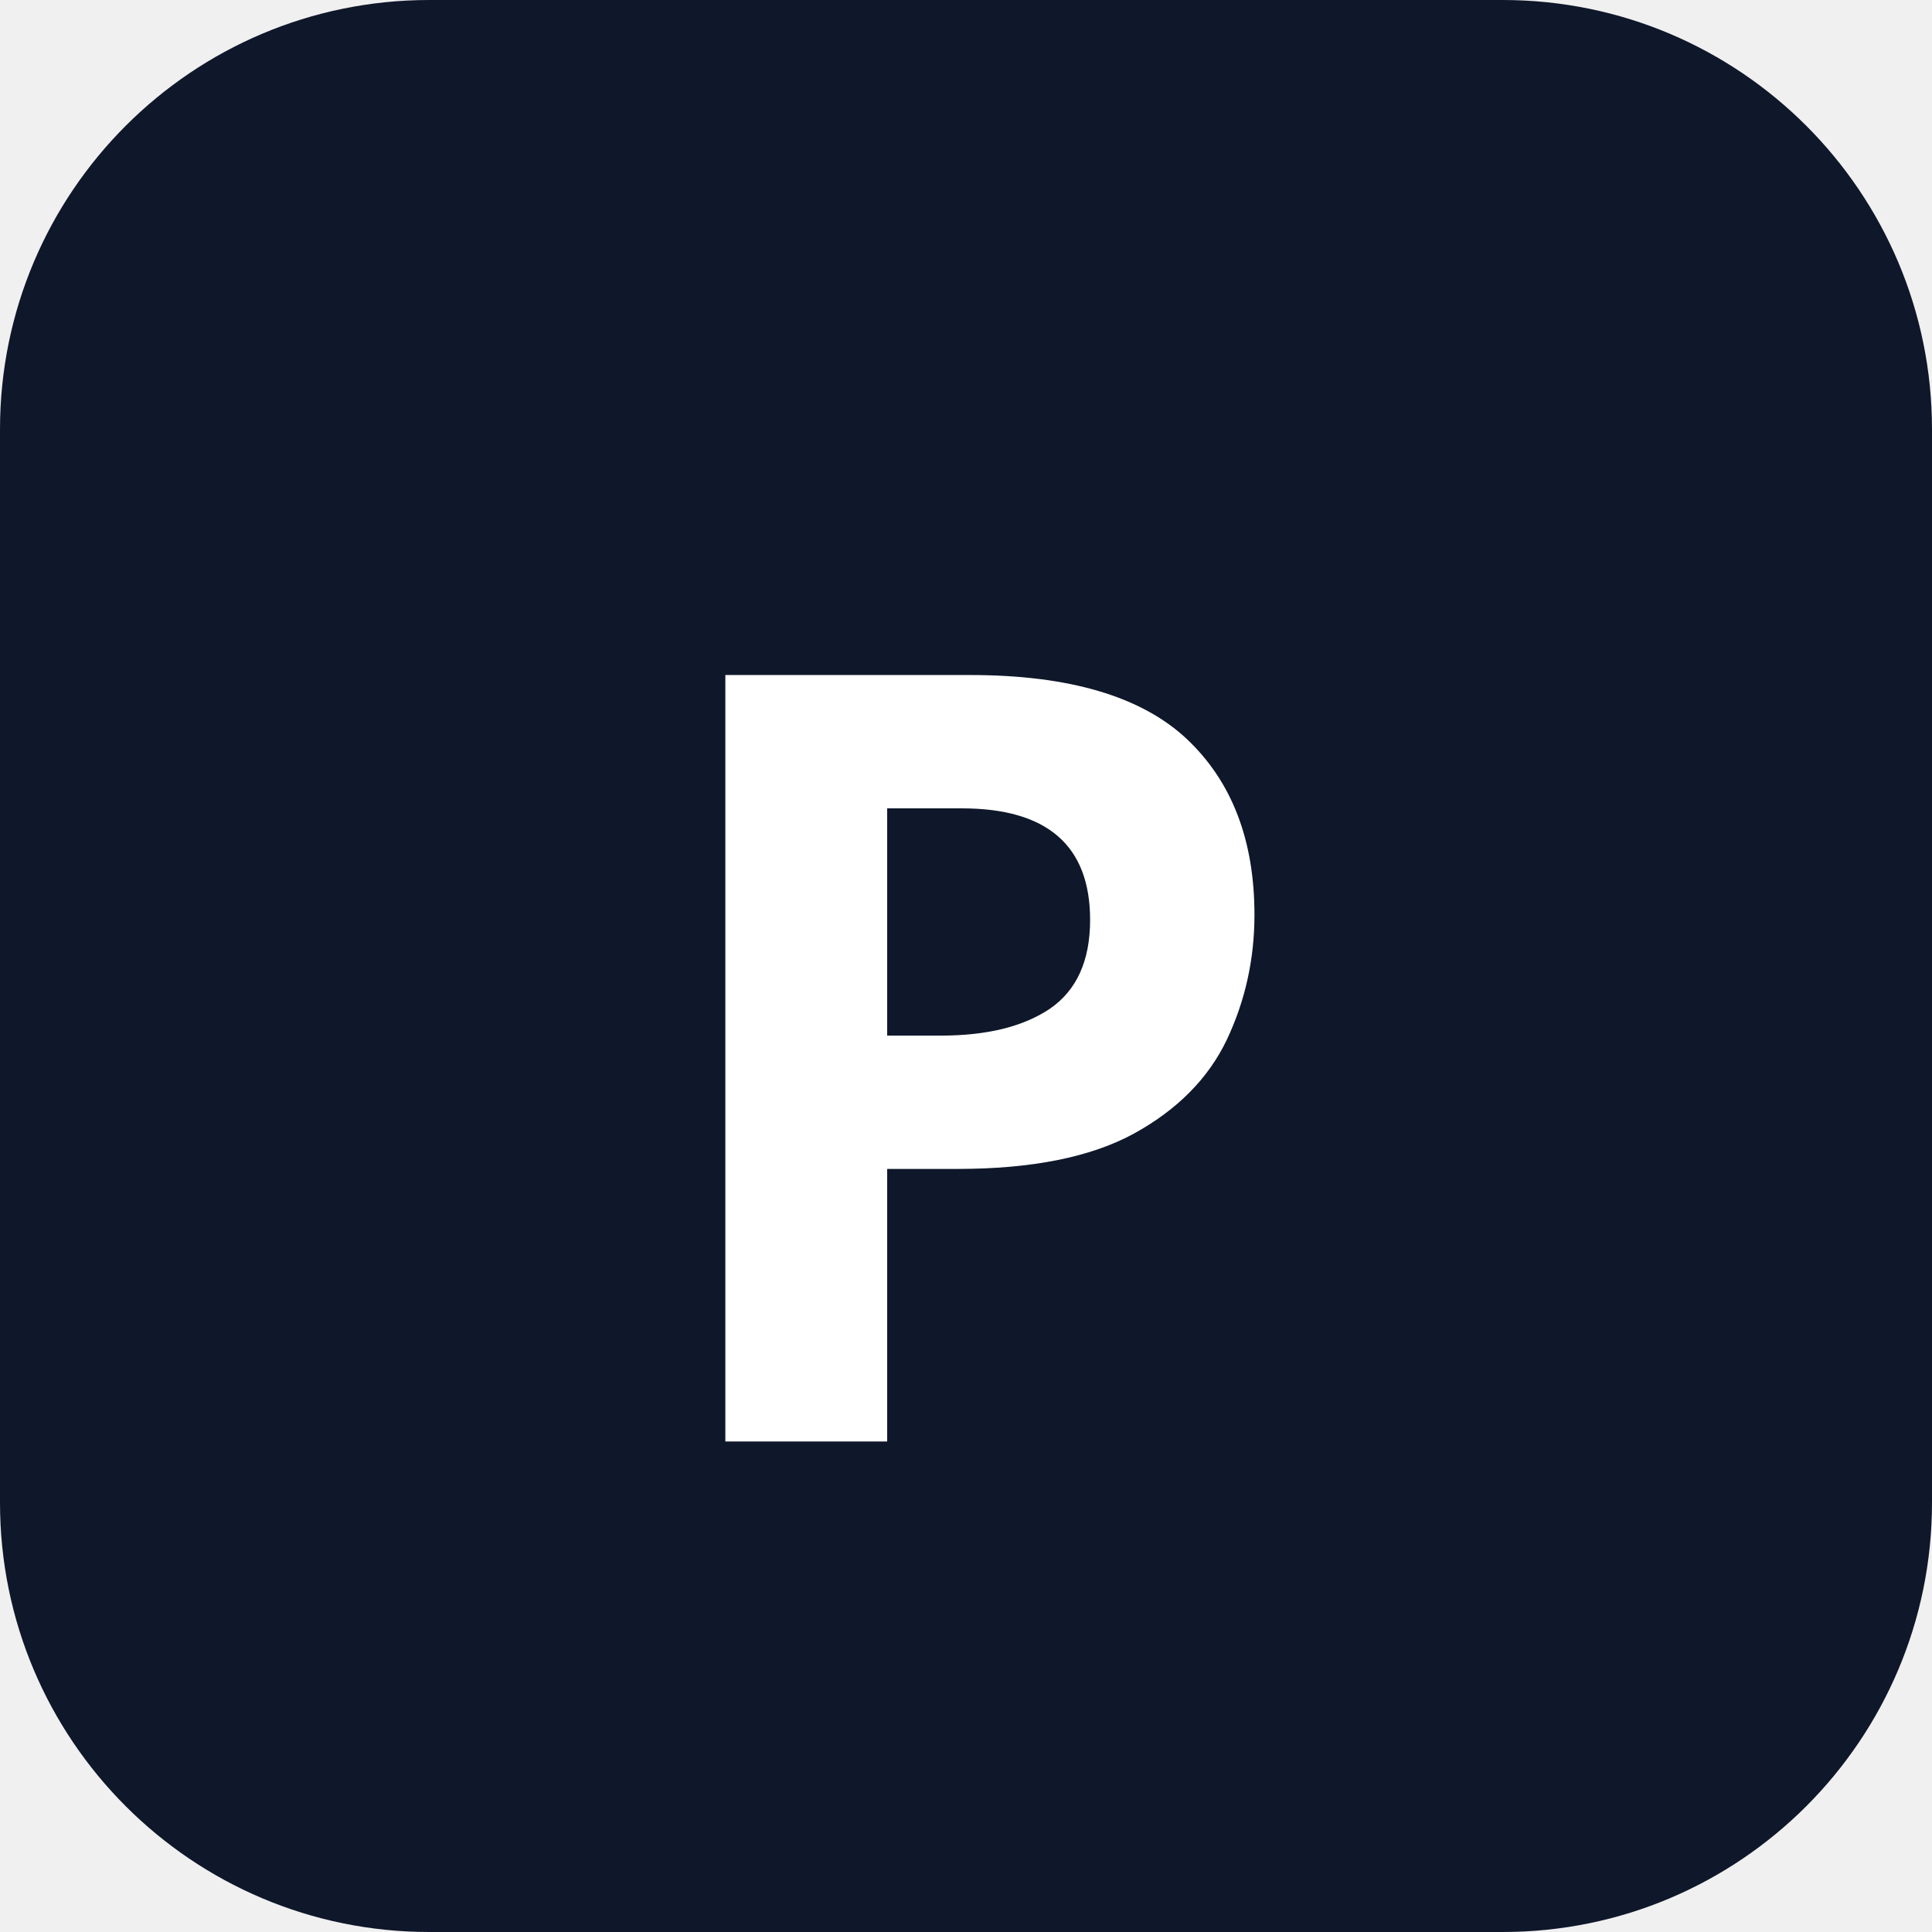
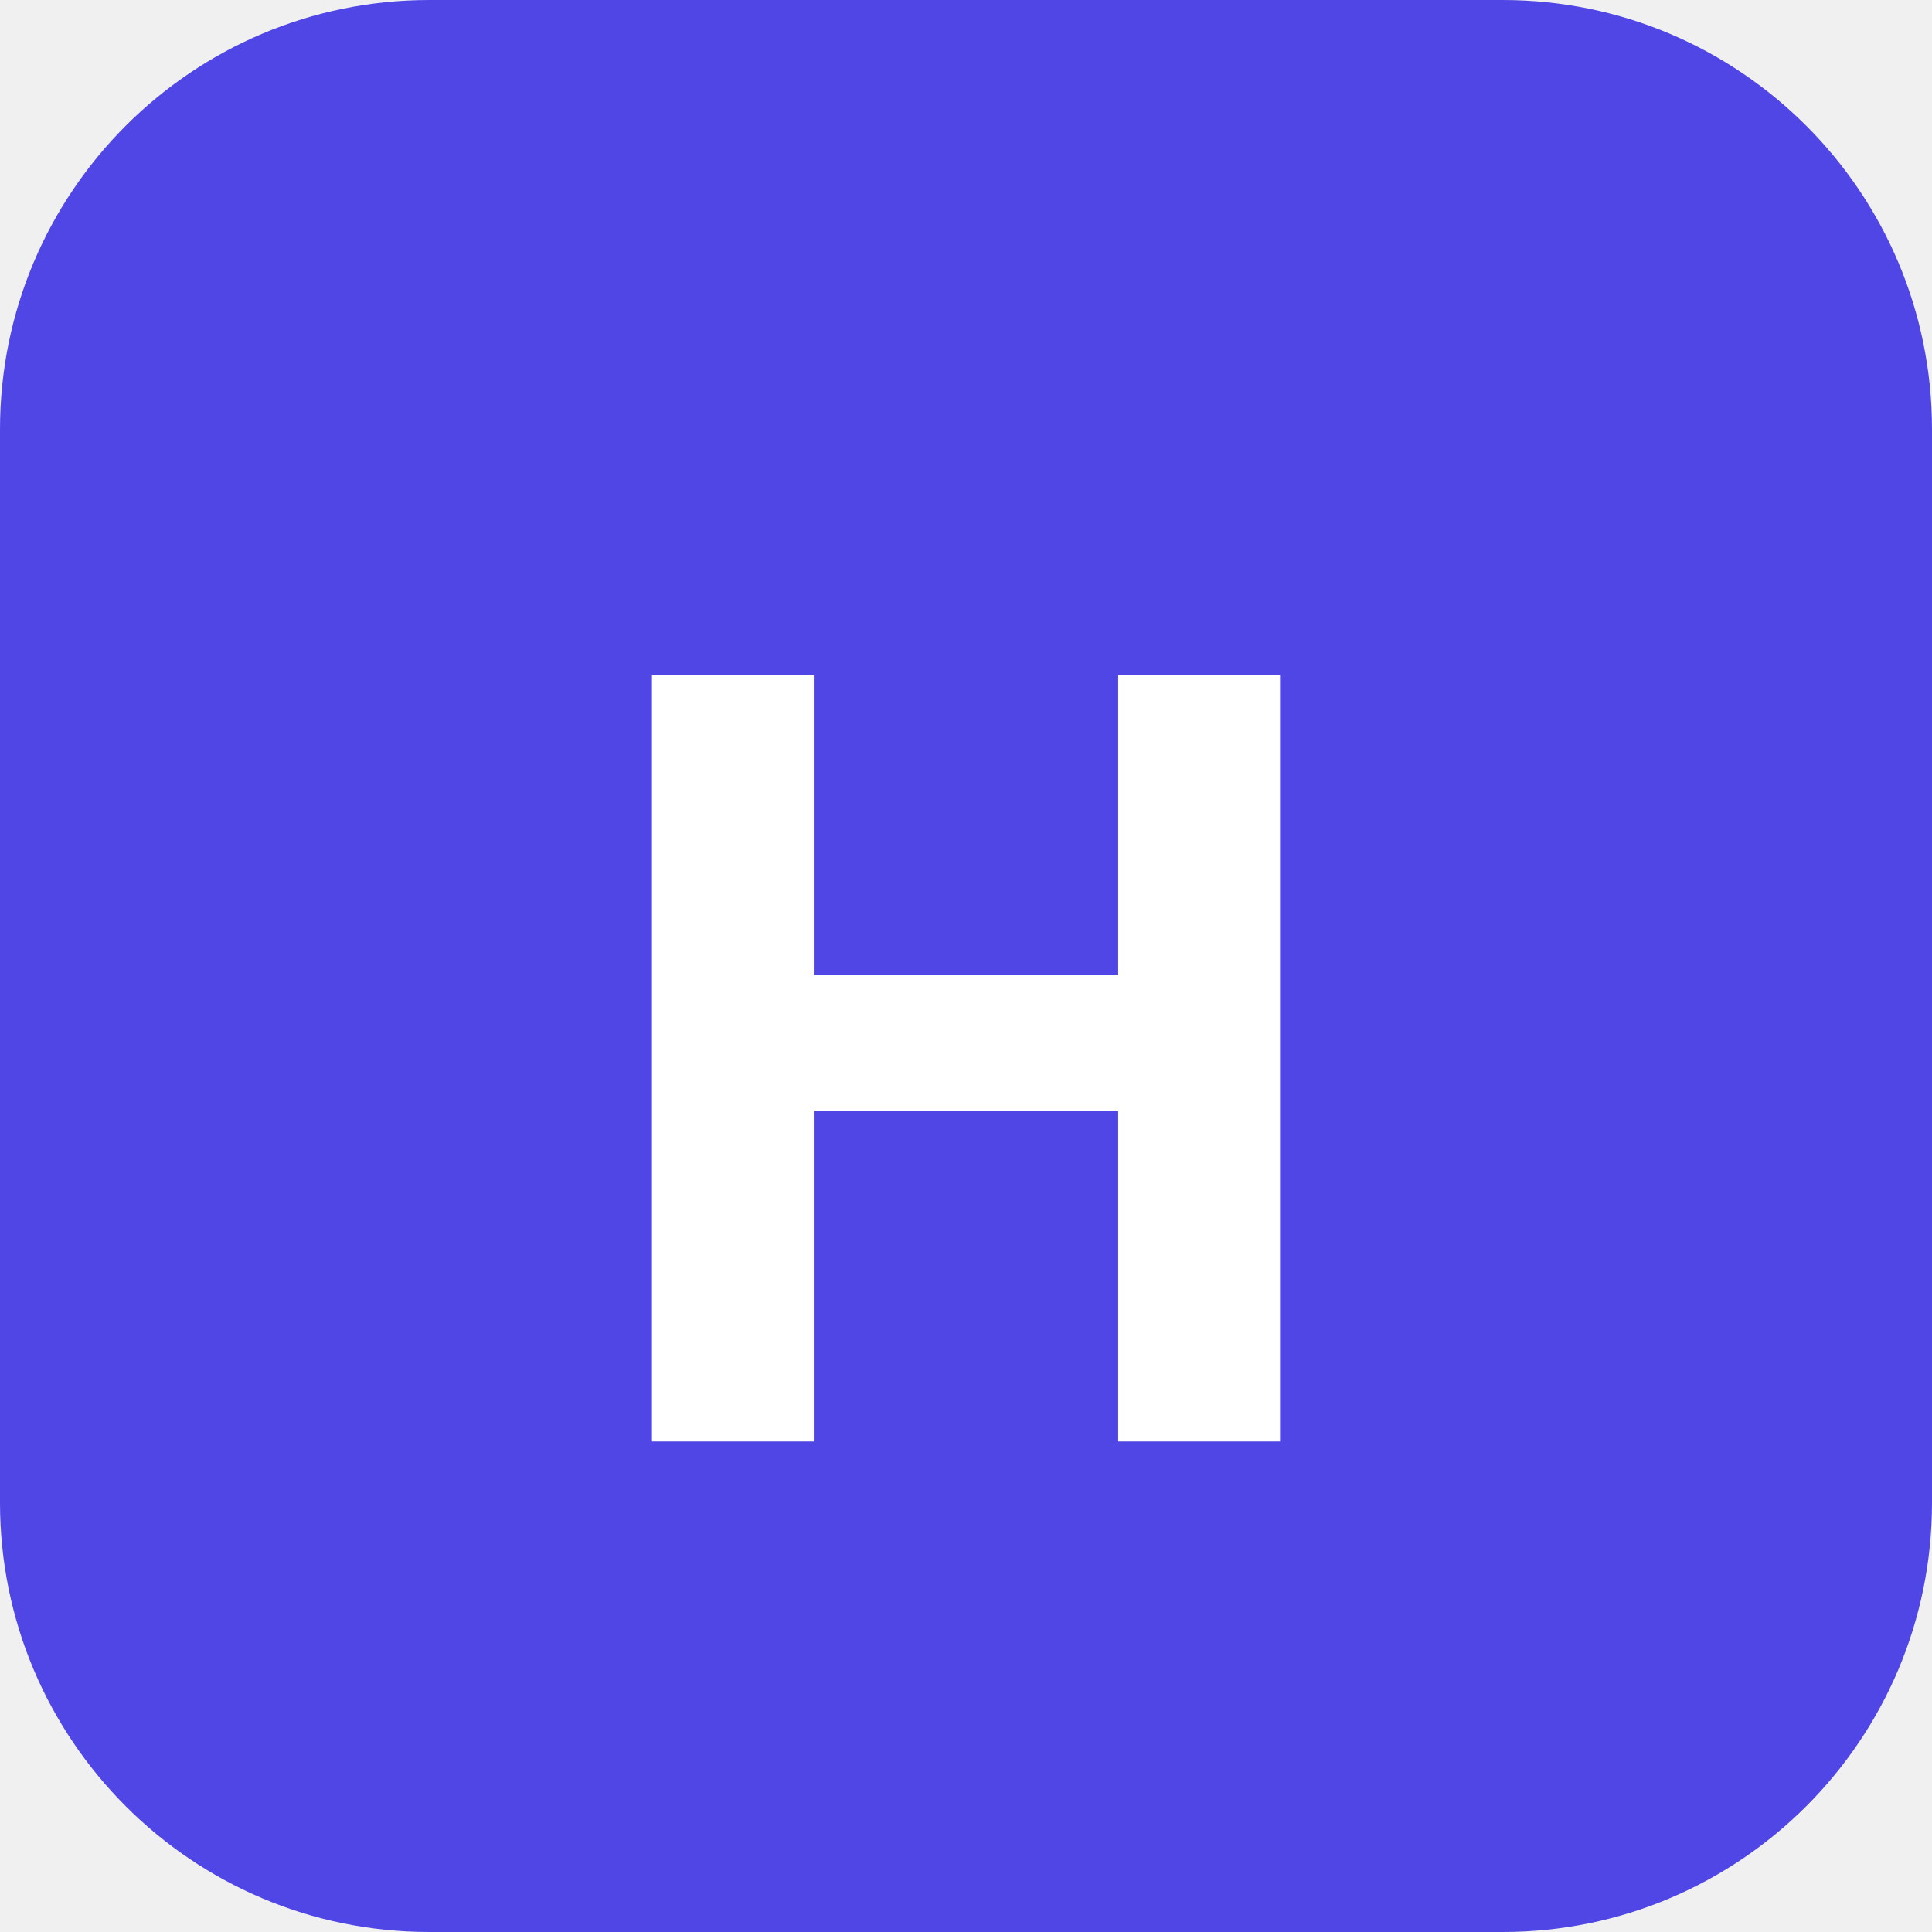
<svg xmlns="http://www.w3.org/2000/svg" viewBox="0 0 36 36">
-   <rect width="36" height="36" rx="8" fill="#0f172a" />
-   <text x="50%" y="55%" dominant-baseline="middle" text-anchor="middle" fill="white" font-size="20" font-weight="800" font-family="system-ui">P</text>
+   <rect width="36" height="36" rx="8" fill="#4f46e5" />
+   <text x="50%" y="55%" dominant-baseline="middle" text-anchor="middle" fill="white" font-size="20" font-weight="800" font-family="system-ui">H</text>
</svg>
